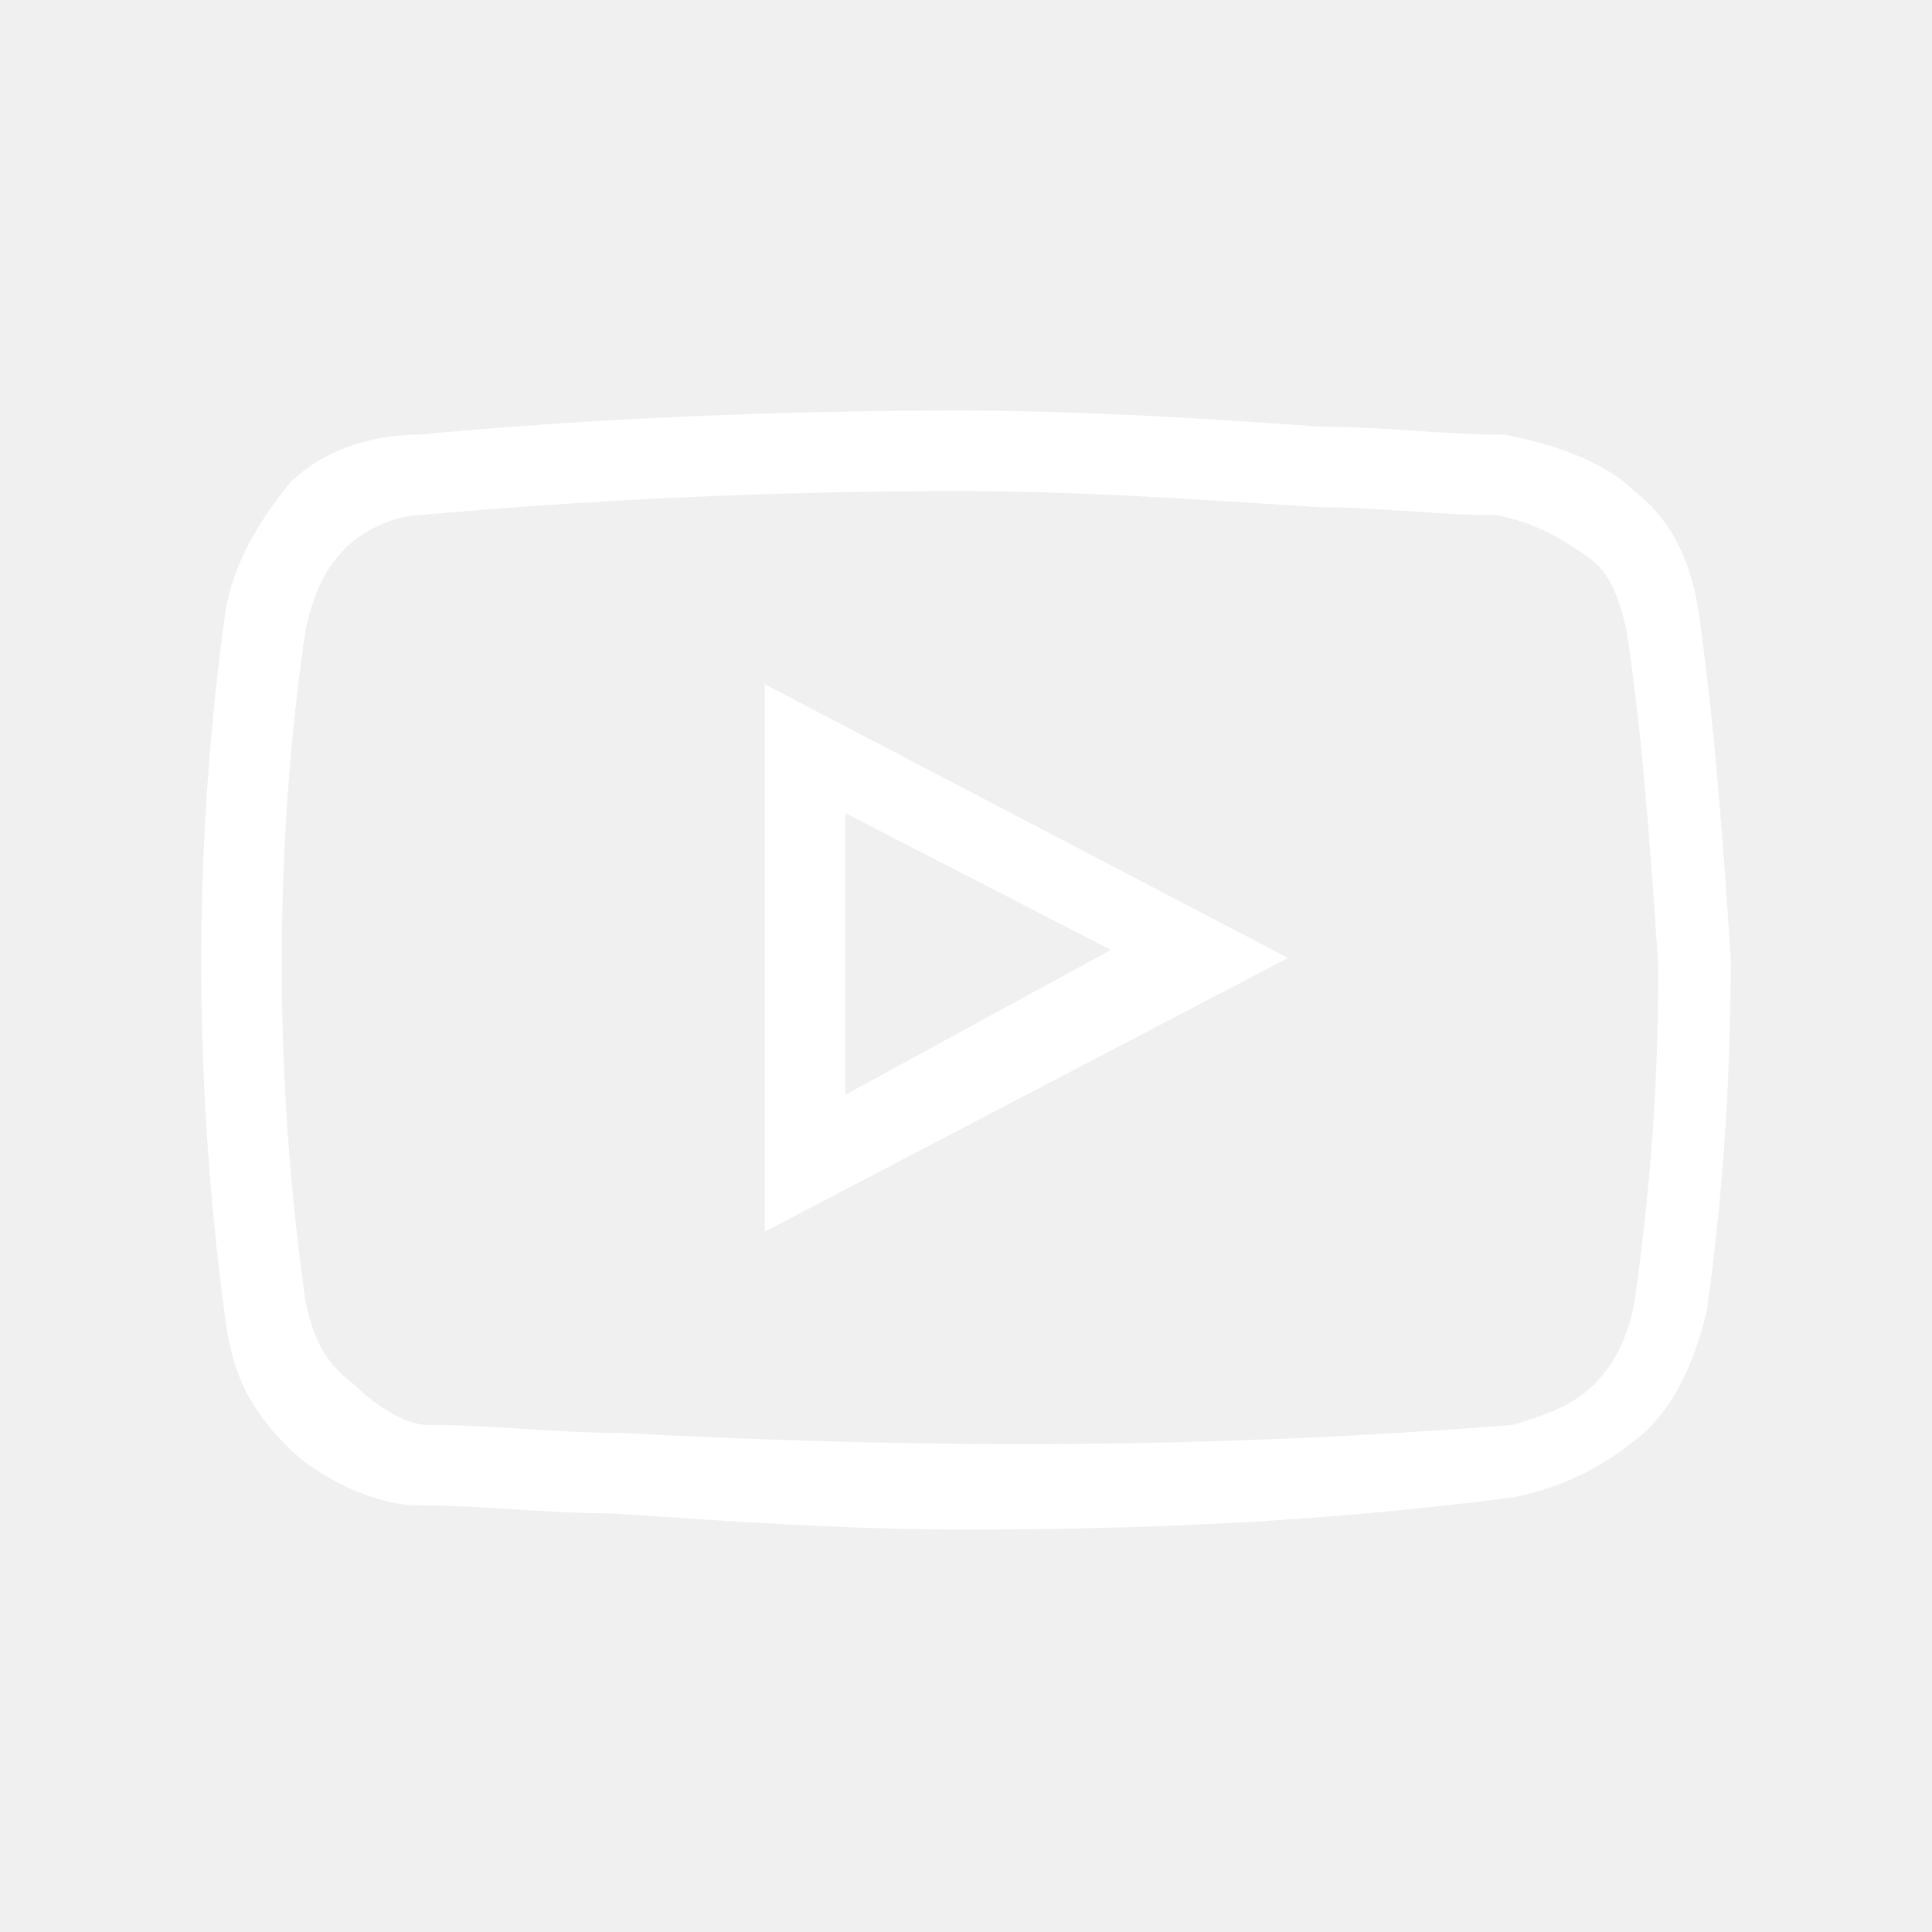
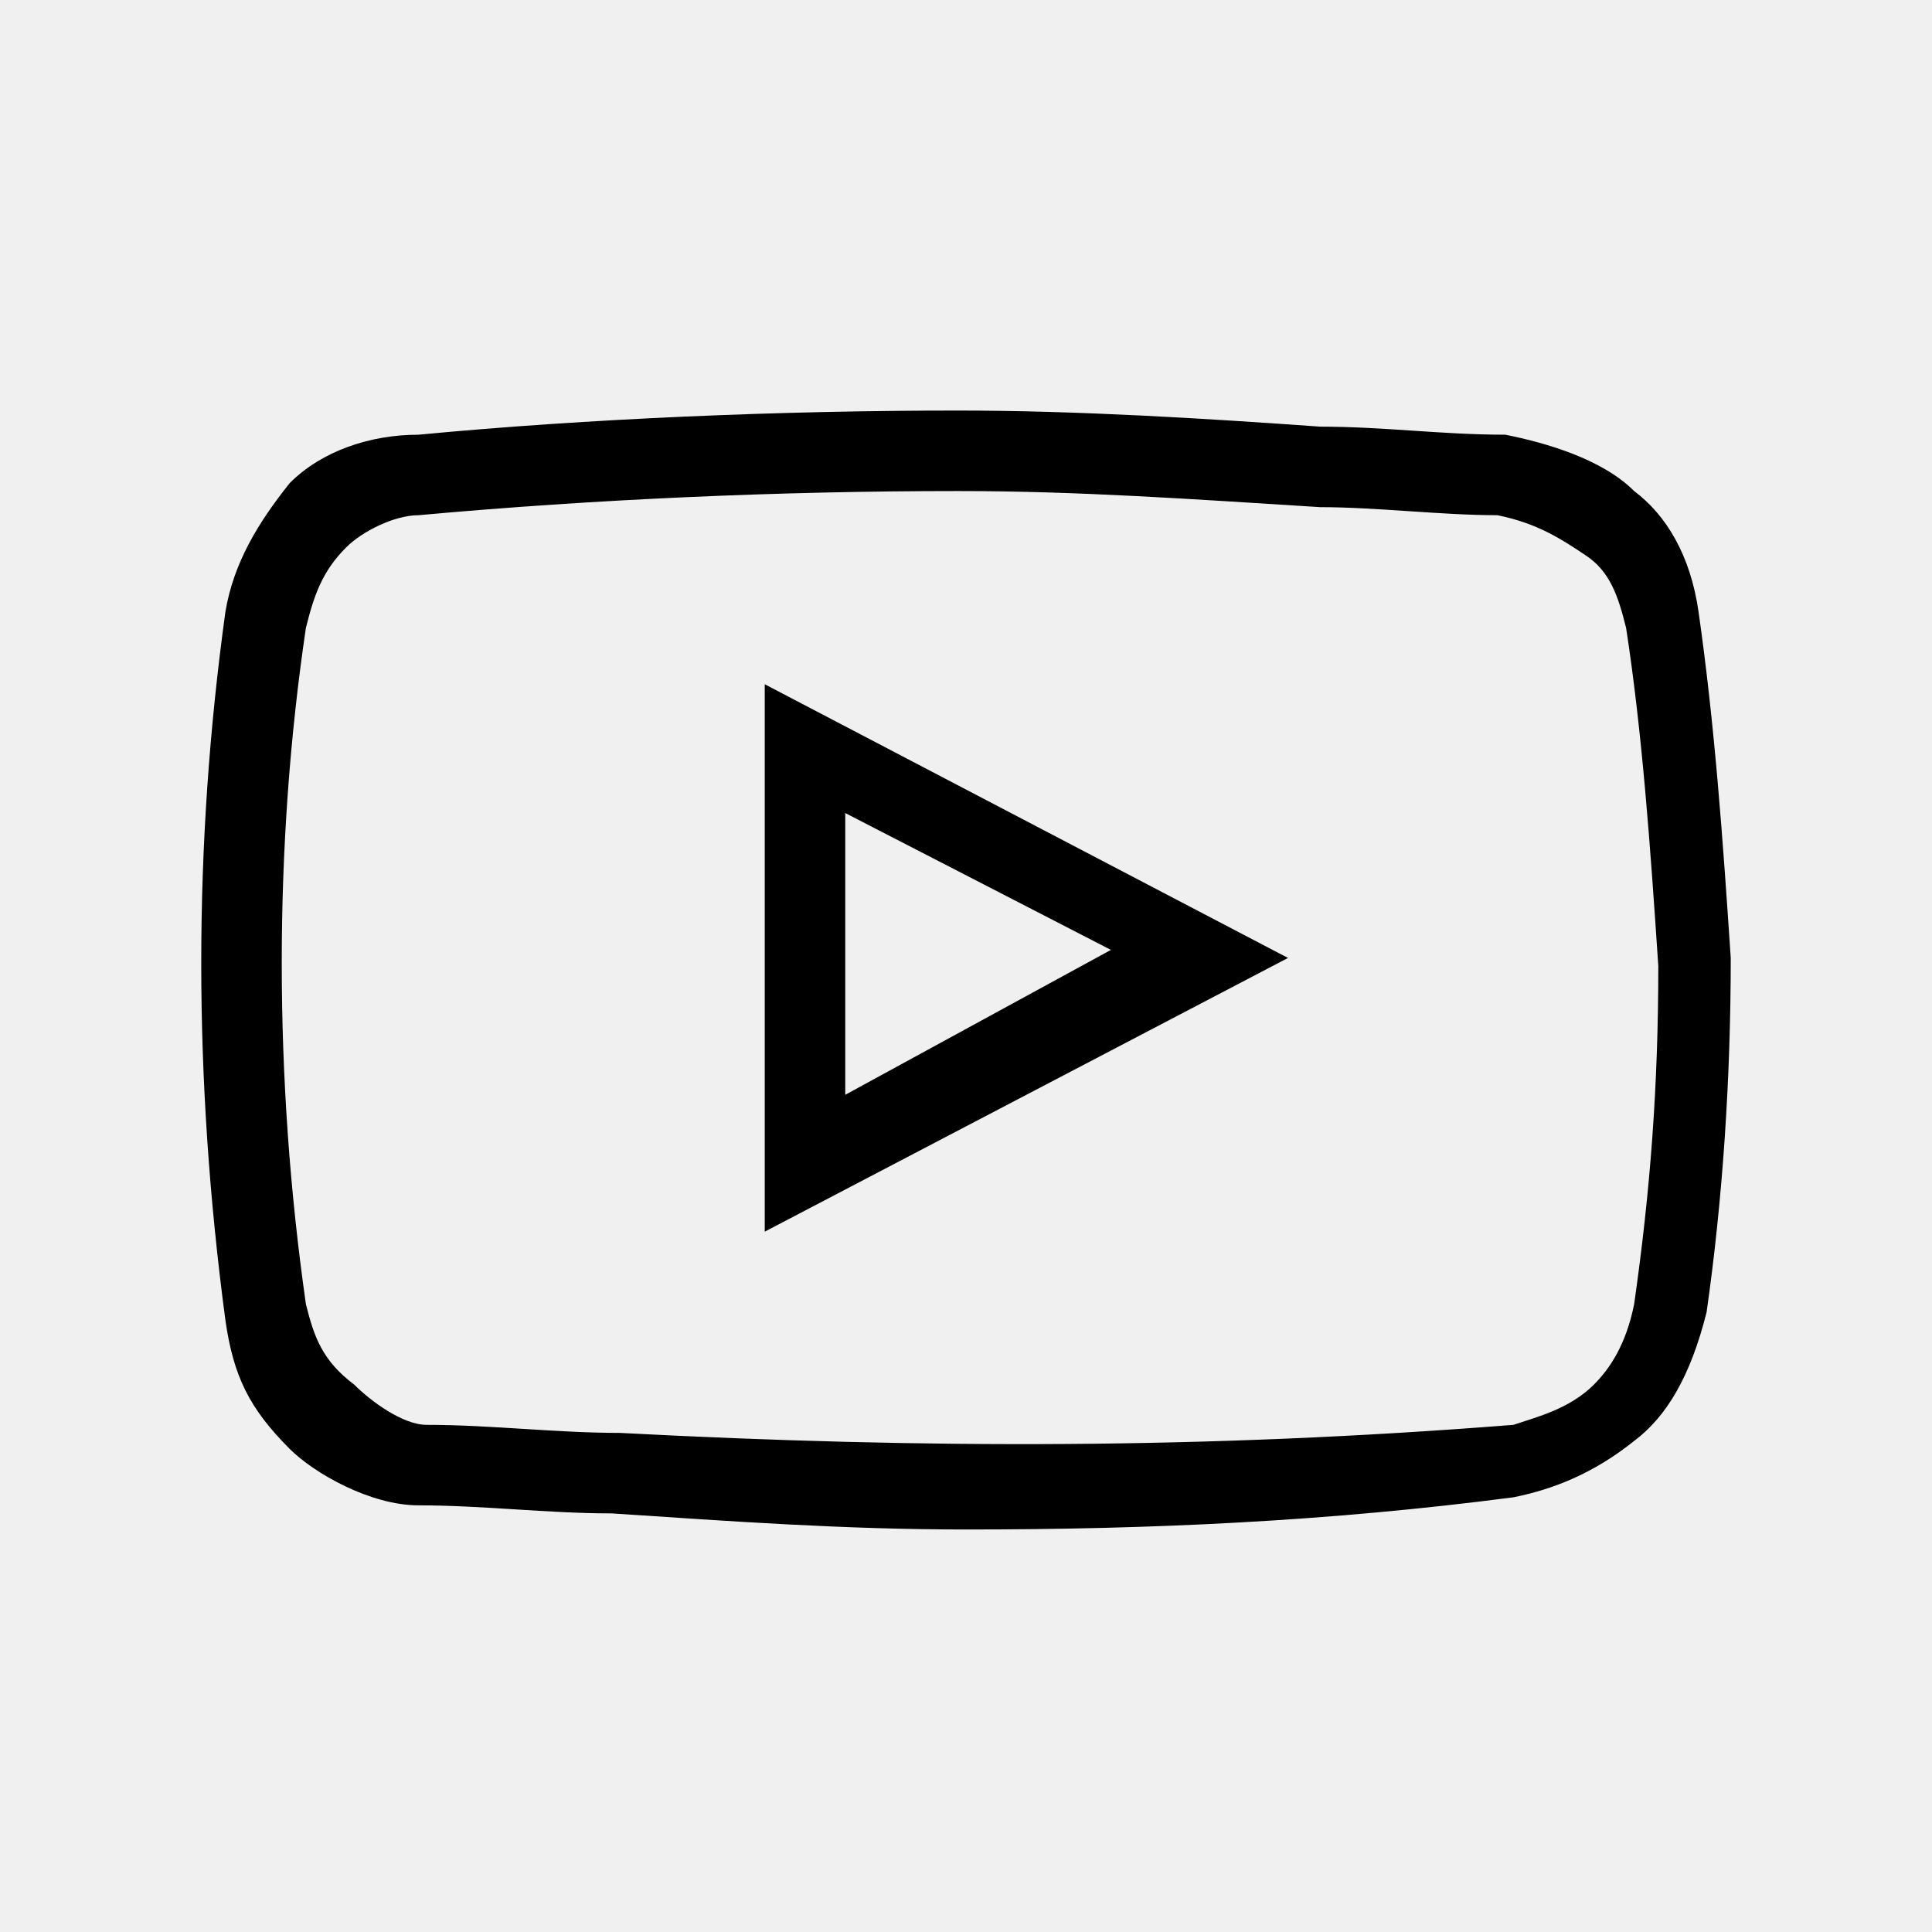
<svg xmlns="http://www.w3.org/2000/svg" version="1.1" id="Layer_1" x="0px" y="0px" viewBox="0 0 24 24" style="enable-background:new 0 0 24 24;" xml:space="preserve">
-   <style type="text/css">
- 	.st0{fill:#FFFFFF;}
- </style>
-   <path class="st0" d="M12,19c-1.5,0-2.9-0.1-4.4-0.2c-0.8,0-1.6-0.1-2.4-0.1c0,0,0,0,0,0c-0.6,0-1.3-0.4-1.6-0.7  c-0.5-0.5-0.7-0.9-0.8-1.6c-0.4-3-0.4-5.9,0-8.8C2.9,7,3.2,6.5,3.6,6c0.4-0.4,1-0.6,1.6-0.6c2.1-0.2,4.5-0.3,6.7-0.3  c1.5,0,3.1,0.1,4.5,0.2c0.8,0,1.5,0.1,2.3,0.1c0.5,0.1,1.2,0.3,1.6,0.7c0.4,0.3,0.7,0.8,0.8,1.5l0,0c0.2,1.4,0.3,2.8,0.4,4.3  c0,1.5-0.1,3-0.3,4.4c-0.2,0.8-0.5,1.3-0.9,1.6c-0.5,0.4-1,0.6-1.5,0.7C16.5,18.9,14.3,19,12,19z M11.9,6.1c-2.2,0-4.5,0.1-6.7,0.3  c-0.3,0-0.7,0.2-0.9,0.4C4,7.1,3.9,7.4,3.8,7.8c-0.4,2.7-0.4,5.6,0,8.4c0.1,0.4,0.2,0.7,0.6,1c0.2,0.2,0.6,0.5,0.9,0.5  c0.8,0,1.6,0.1,2.4,0.1c3.8,0.2,7.3,0.2,11.1-0.1c0.3-0.1,0.7-0.2,1-0.5c0.2-0.2,0.4-0.5,0.5-1c0.2-1.4,0.3-2.7,0.3-4.2  c-0.1-1.5-0.2-2.9-0.4-4.2c-0.1-0.4-0.2-0.7-0.5-0.9c-0.3-0.2-0.6-0.4-1.1-0.5c-0.7,0-1.5-0.1-2.2-0.1C14.8,6.2,13.4,6.1,11.9,6.1z" />
-   <path class="st0" d="M9.5,15.3V8.5l6.5,3.4L9.5,15.3z M10.5,10.1v3.5l3.3-1.8L10.5,10.1z" />
+   <path d="M12,19c-1.5,0-2.9-0.1-4.4-0.2c-0.8,0-1.6-0.1-2.4-0.1c0,0,0,0,0,0c-0.6,0-1.3-0.4-1.6-0.7  c-0.5-0.5-0.7-0.9-0.8-1.6c-0.4-3-0.4-5.9,0-8.8C2.9,7,3.2,6.5,3.6,6c0.4-0.4,1-0.6,1.6-0.6c2.1-0.2,4.5-0.3,6.7-0.3  c1.5,0,3.1,0.1,4.5,0.2c0.8,0,1.5,0.1,2.3,0.1c0.5,0.1,1.2,0.3,1.6,0.7c0.4,0.3,0.7,0.8,0.8,1.5l0,0c0.2,1.4,0.3,2.8,0.4,4.3  c0,1.5-0.1,3-0.3,4.4c-0.2,0.8-0.5,1.3-0.9,1.6c-0.5,0.4-1,0.6-1.5,0.7C16.5,18.9,14.3,19,12,19z M11.9,6.1c-2.2,0-4.5,0.1-6.7,0.3  c-0.3,0-0.7,0.2-0.9,0.4C4,7.1,3.9,7.4,3.8,7.8c-0.4,2.7-0.4,5.6,0,8.4c0.1,0.4,0.2,0.7,0.6,1c0.2,0.2,0.6,0.5,0.9,0.5  c0.8,0,1.6,0.1,2.4,0.1c3.8,0.2,7.3,0.2,11.1-0.1c0.3-0.1,0.7-0.2,1-0.5c0.2-0.2,0.4-0.5,0.5-1c0.2-1.4,0.3-2.7,0.3-4.2  c-0.1-1.5-0.2-2.9-0.4-4.2c-0.1-0.4-0.2-0.7-0.5-0.9c-0.3-0.2-0.6-0.4-1.1-0.5c-0.7,0-1.5-0.1-2.2-0.1C14.8,6.2,13.4,6.1,11.9,6.1z" />
+   <path d="M9.5,15.3V8.5l6.5,3.4L9.5,15.3z M10.5,10.1v3.5l3.3-1.8L10.5,10.1z" />
</svg>
